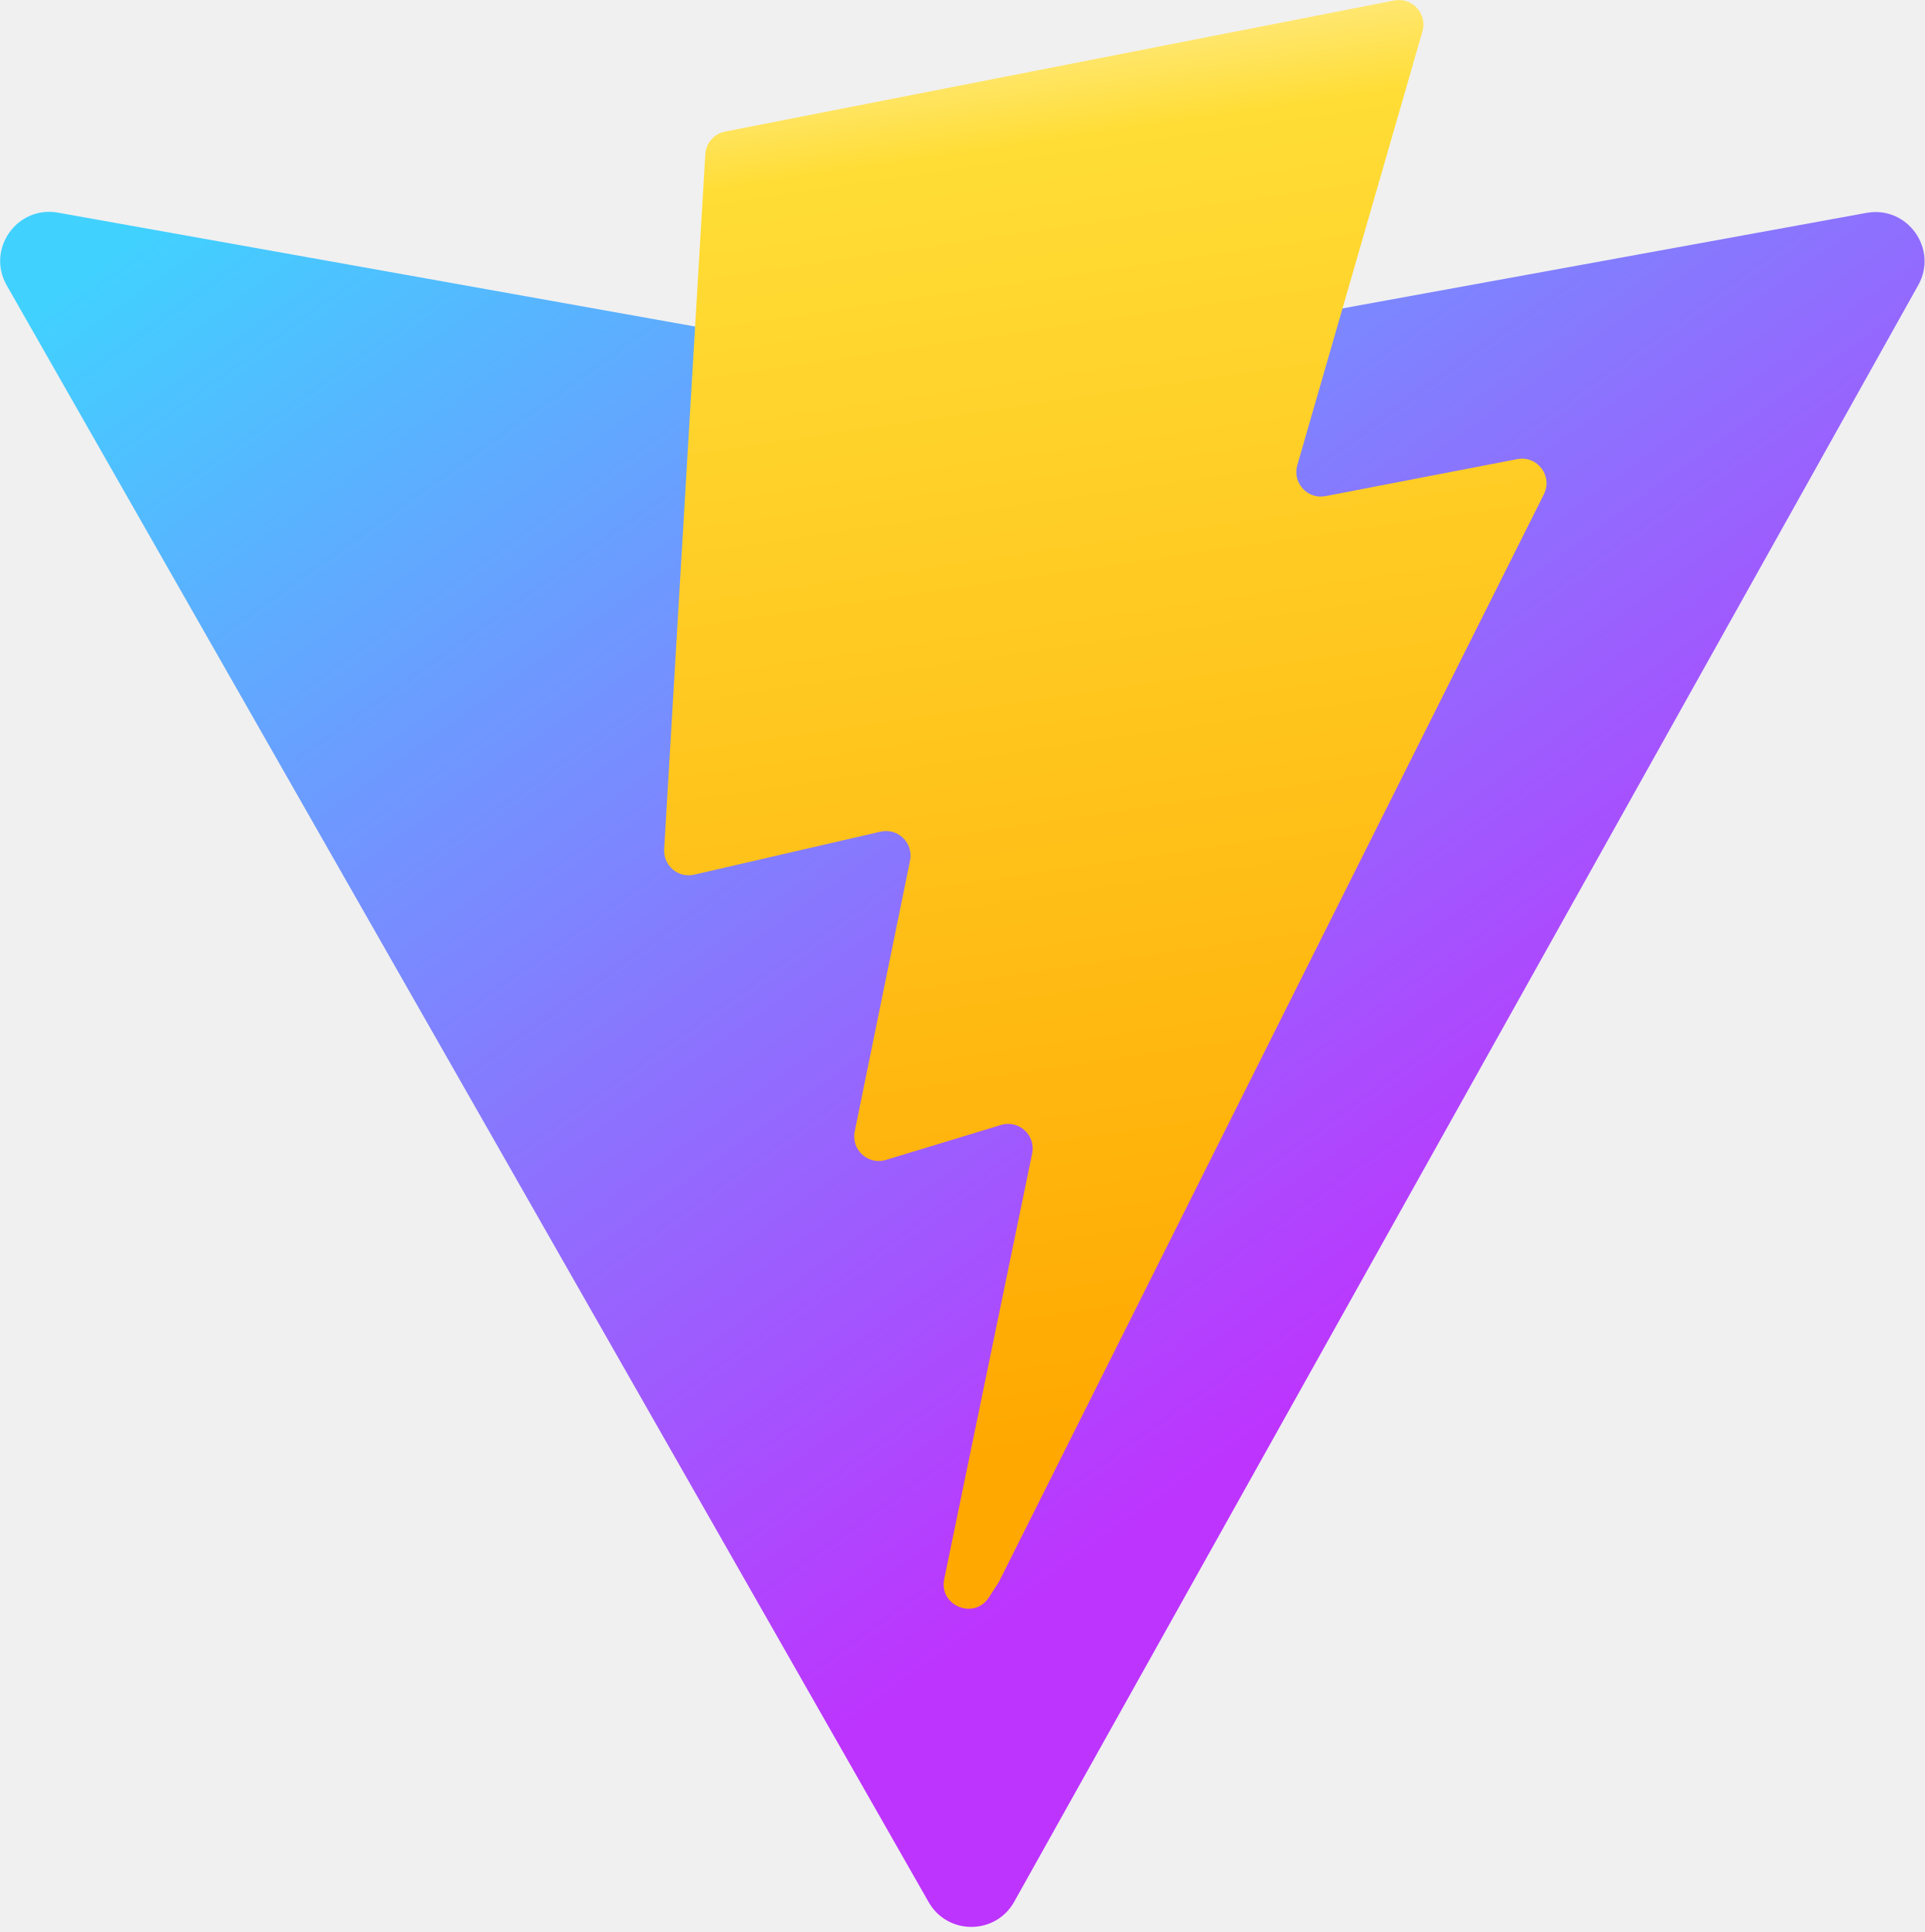
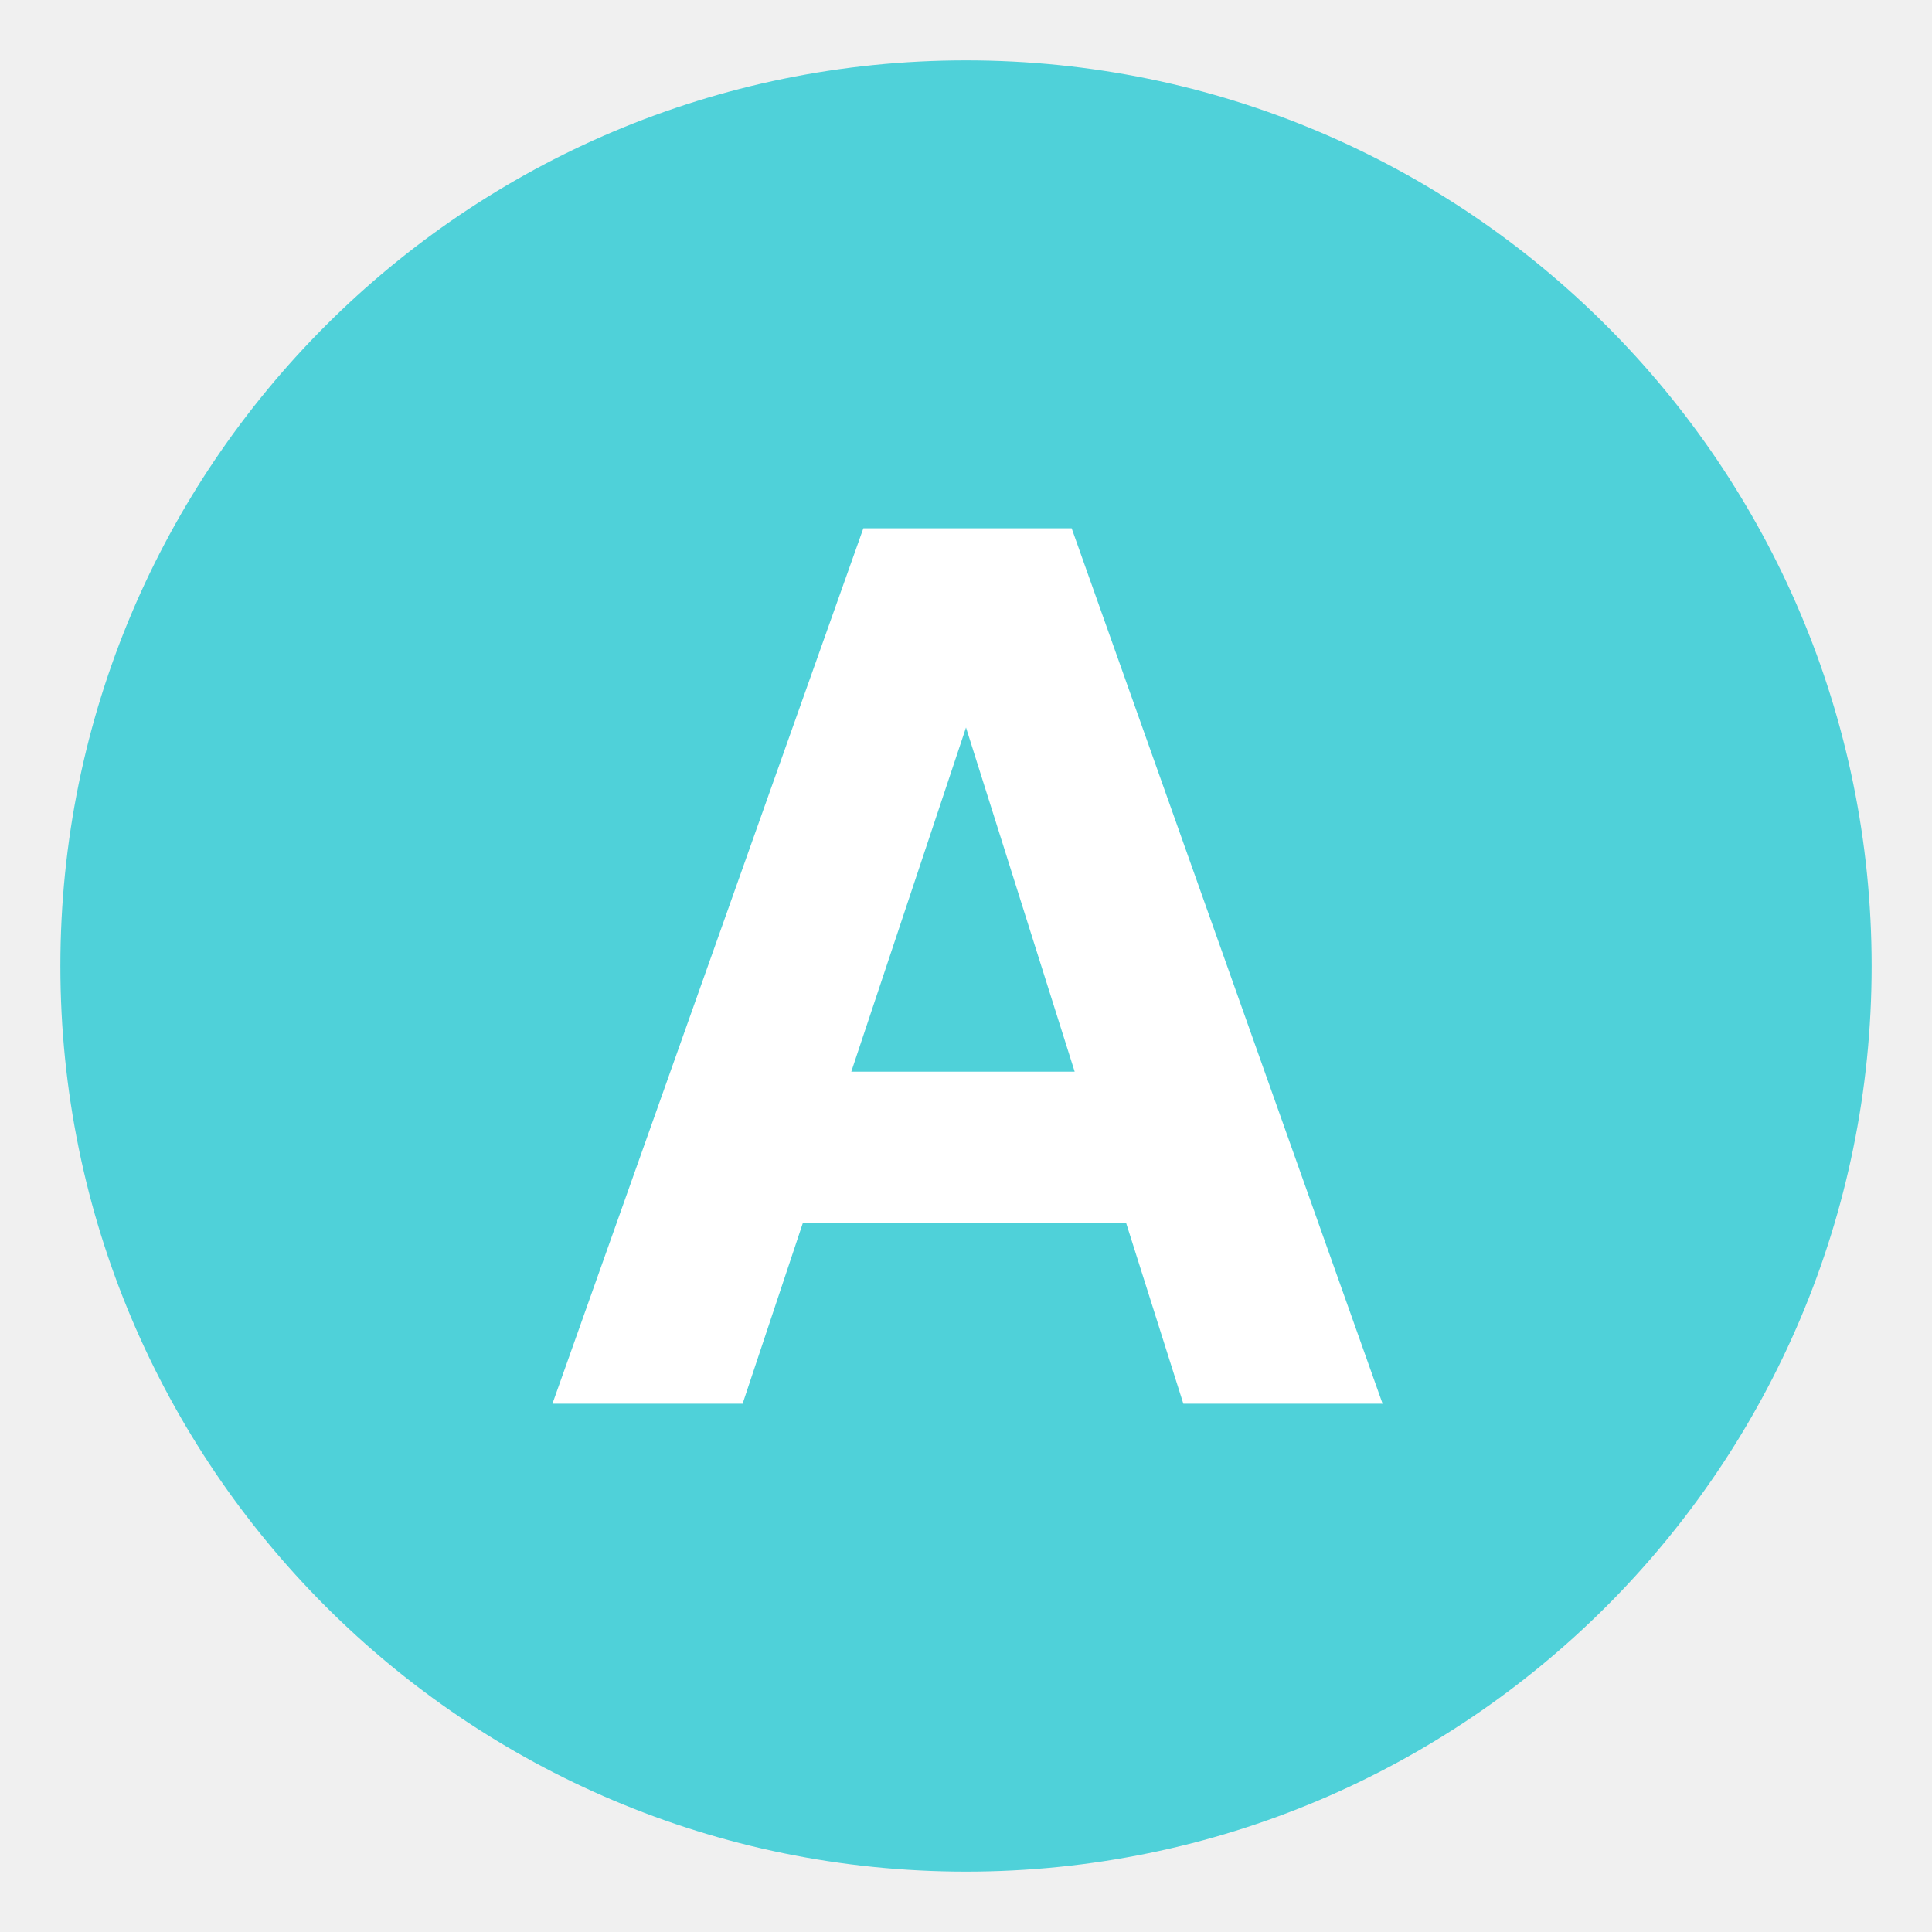
- <svg xmlns="http://www.w3.org/2000/svg" aria-hidden="true" role="img" class="iconify iconify--logos" width="31.88" height="32" preserveAspectRatio="xMidYMid meet" viewBox="0 0 256 257">
-   <defs>
-     <linearGradient id="IconifyId1813088fe1fbc01fb466" x1="-.828%" x2="57.636%" y1="7.652%" y2="78.411%">
-       <stop offset="0%" stop-color="#41D1FF" />
-       <stop offset="100%" stop-color="#BD34FE" />
-     </linearGradient>
-     <linearGradient id="IconifyId1813088fe1fbc01fb467" x1="43.376%" x2="50.316%" y1="2.242%" y2="89.03%">
-       <stop offset="0%" stop-color="#FFEA83" />
-       <stop offset="8.333%" stop-color="#FFDD35" />
-       <stop offset="100%" stop-color="#FFA800" />
-     </linearGradient>
-   </defs>
-   <path fill="url(#IconifyId1813088fe1fbc01fb466)" d="M255.153 37.938L134.897 252.976c-2.483 4.44-8.862 4.466-11.382.048L.875 37.958c-2.746-4.814 1.371-10.646 6.827-9.67l120.385 21.517a6.537 6.537 0 0 0 2.322-.004l117.867-21.483c5.438-.991 9.574 4.796 6.877 9.62Z" />
-   <path fill="url(#IconifyId1813088fe1fbc01fb467)" d="M185.432.063L96.44 17.501a3.268 3.268 0 0 0-2.634 3.014l-5.474 92.456a3.268 3.268 0 0 0 3.997 3.378l24.777-5.718c2.318-.535 4.413 1.507 3.936 3.838l-7.361 36.047c-.495 2.426 1.782 4.5 4.151 3.78l15.304-4.649c2.372-.72 4.652 1.36 4.15 3.788l-11.698 56.621c-.732 3.542 3.979 5.473 5.943 2.437l1.313-2.028l72.516-144.72c1.215-2.423-.88-5.186-3.54-4.672l-25.505 4.922c-2.396.462-4.435-1.77-3.759-4.114l16.646-57.705c.677-2.35-1.37-4.583-3.769-4.113Z" />
+ <svg xmlns="http://www.w3.org/2000/svg" width="800px" height="800px" viewBox="0 0 64 64" aria-hidden="true" role="img" class="iconify iconify--emojione" preserveAspectRatio="xMidYMid meet">
+   <circle cx="32" cy="32" r="30" fill="#4fd1d9" />
+   <path d="M28.6 17.5h6.9l10.3 29h-6.6l-1.9-6H26.6l-2 6h-6.3l10.3-29m-.4 18h7.4L32 24.1l-3.8 11.4" fill="#ffffff" />
</svg>
